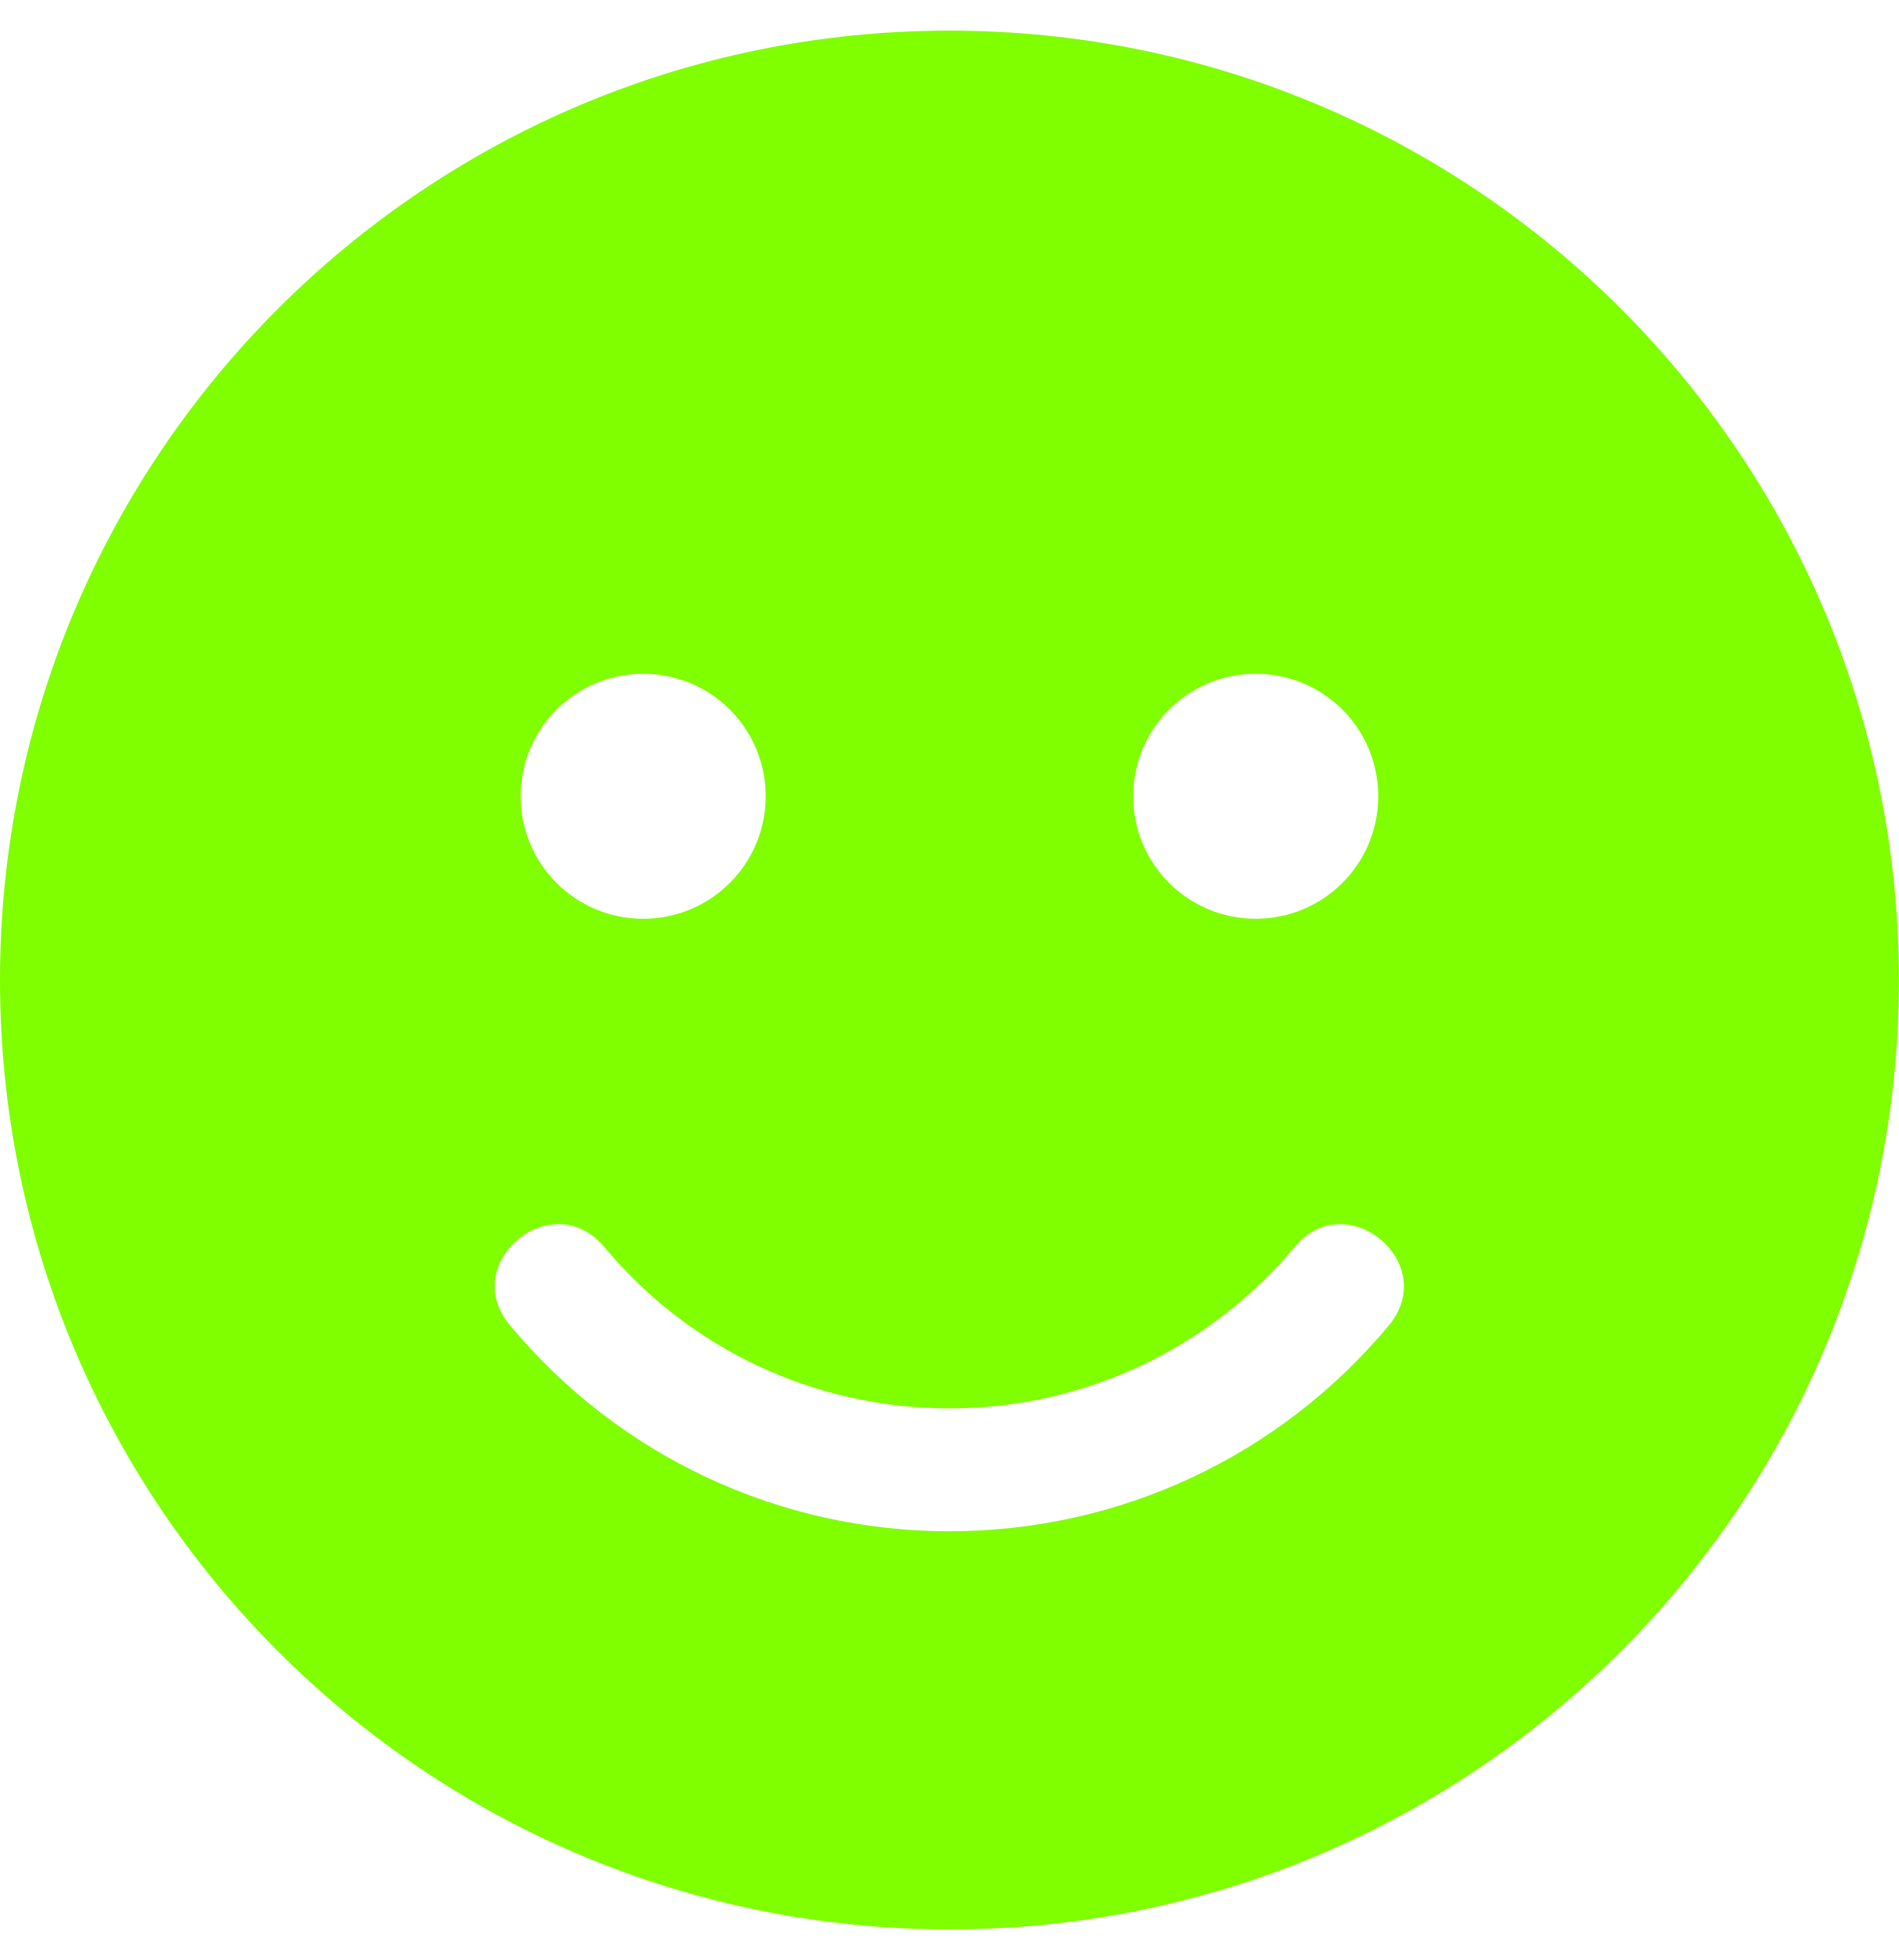
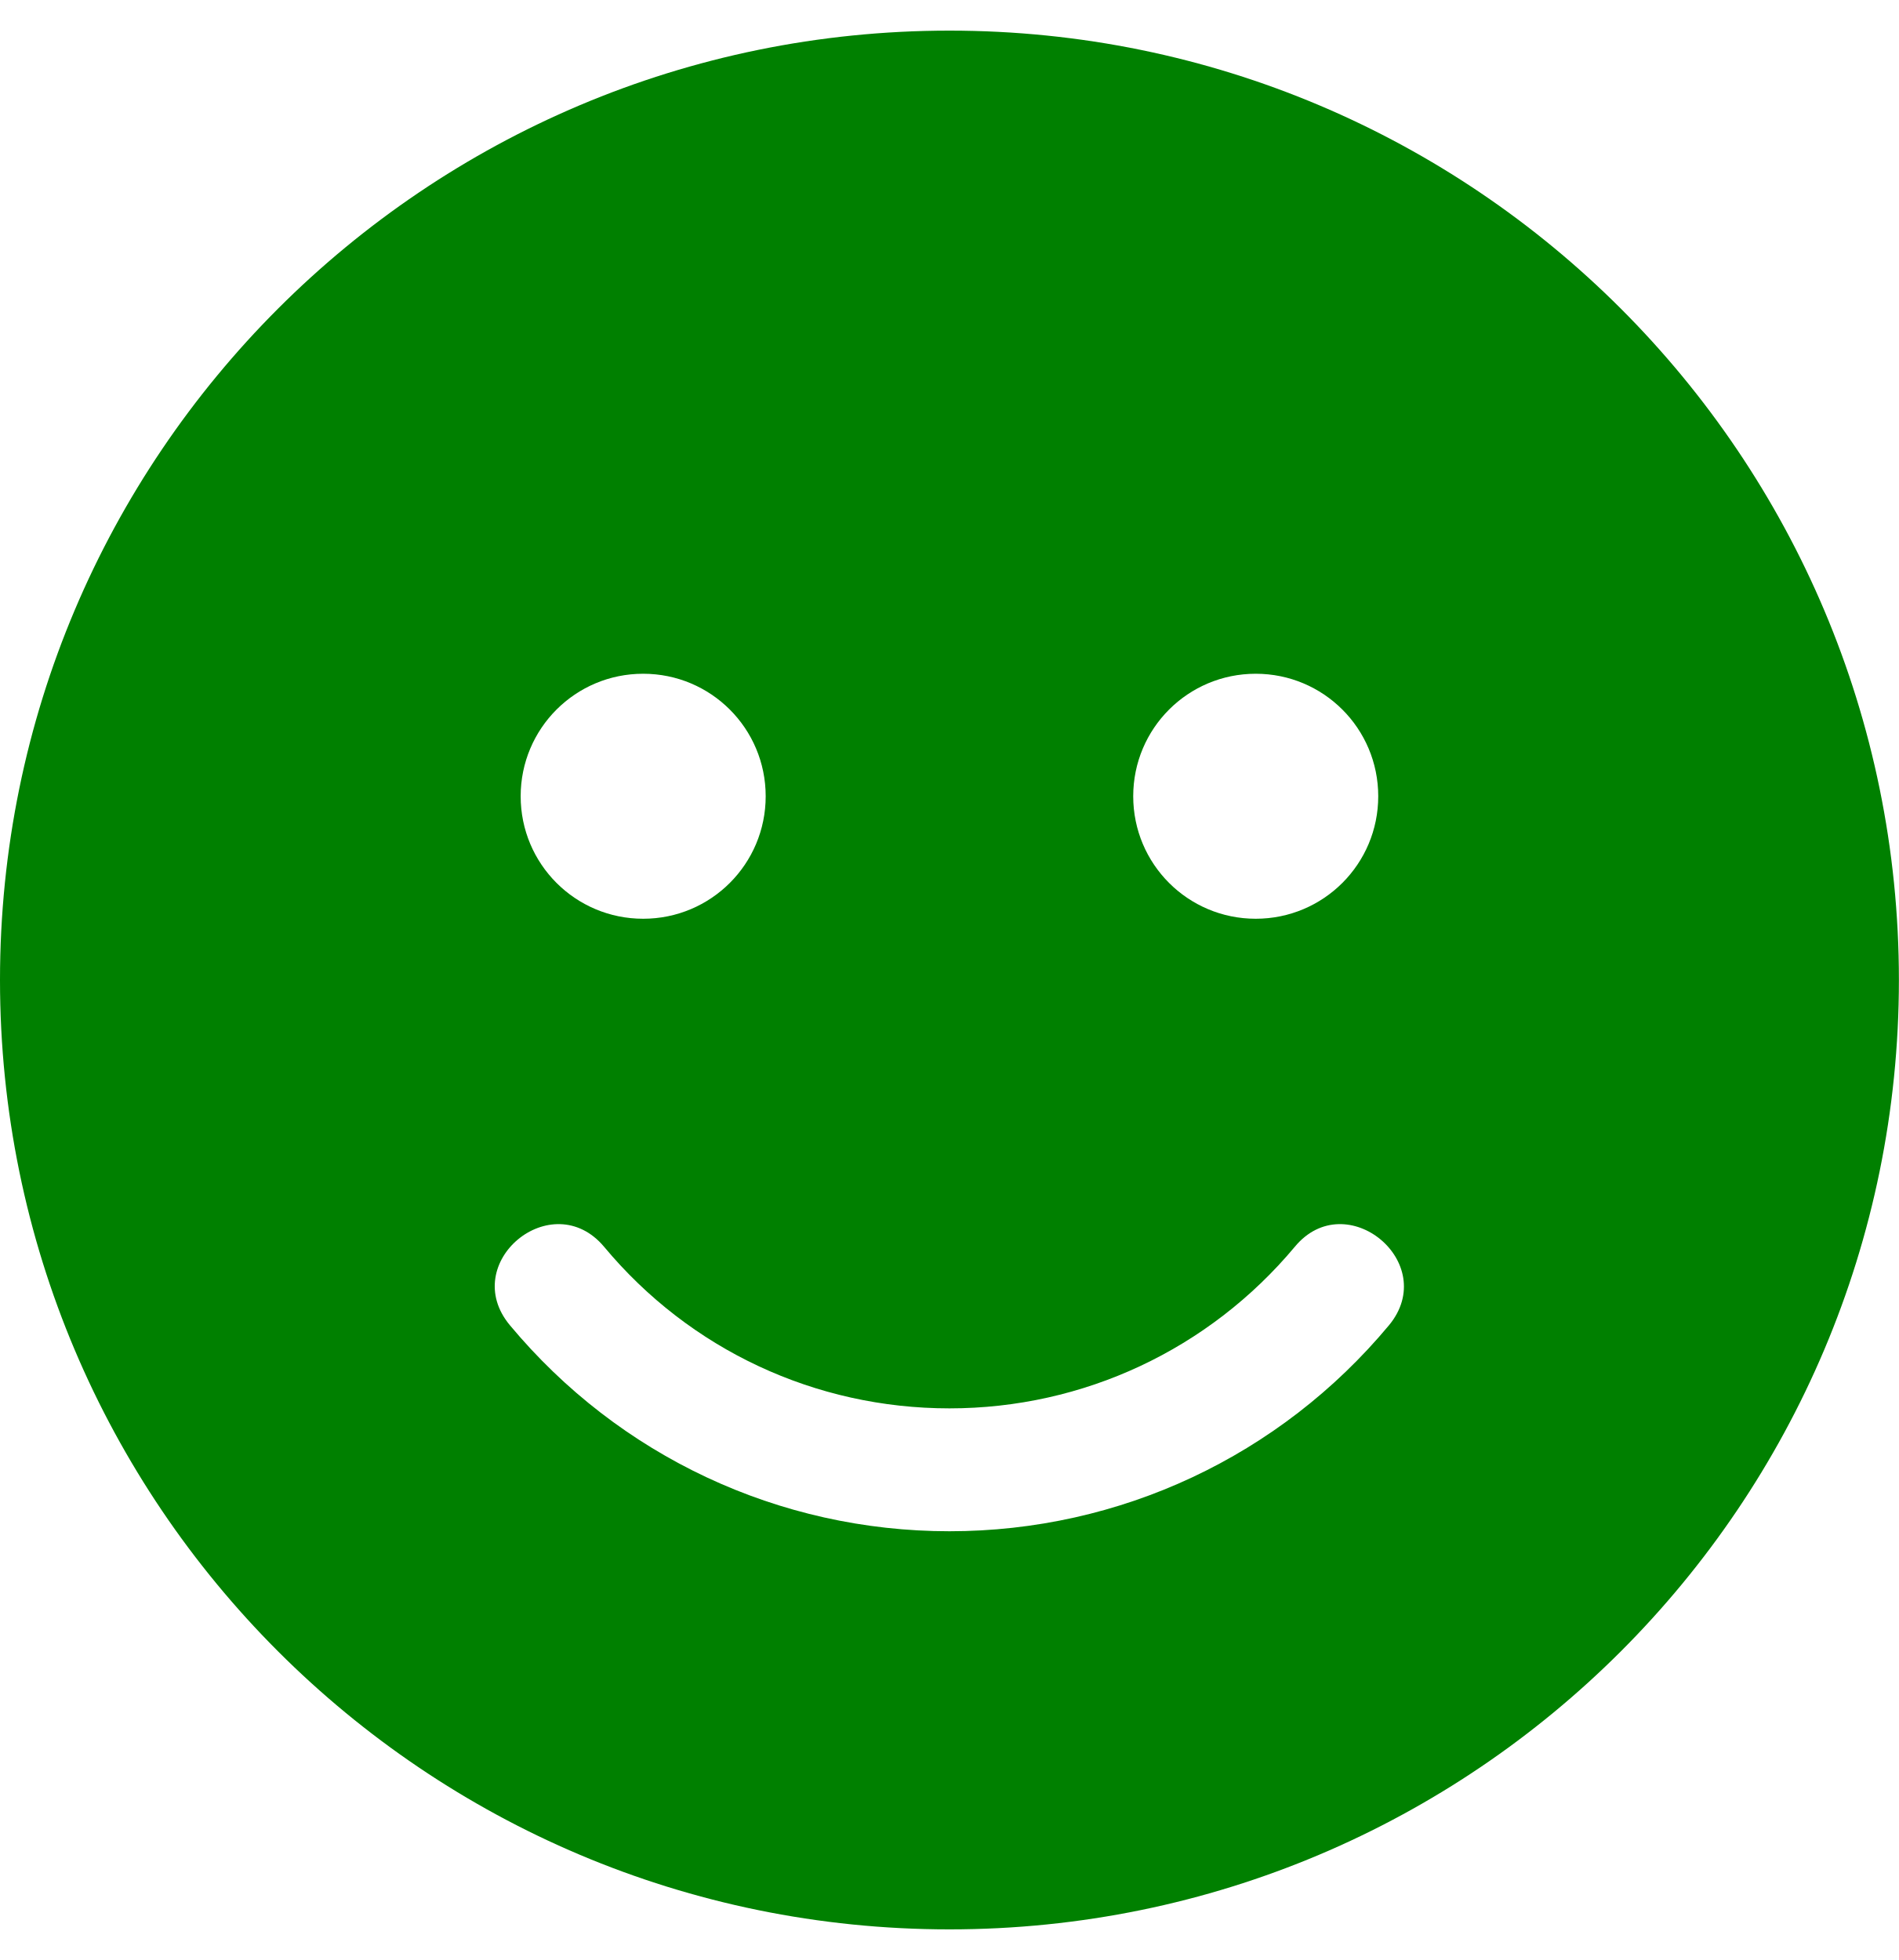
<svg xmlns="http://www.w3.org/2000/svg" aria-hidden="true" data-prefix="fas" data-icon="smile" class="svg-inline--fa fa-smile fa-w-16" role="img" viewBox="0 0 496 512">
-   <path fill="#7FFF00" d="M248 8C111 8 0 119 0 256s111 248 248 248 248-111 248-248S385 8 248 8zm80 168c17.7 0 32 14.3 32 32s-14.3 32-32 32-32-14.3-32-32 14.3-32 32-32zm-160 0c17.7 0 32 14.3 32 32s-14.3 32-32 32-32-14.3-32-32 14.3-32 32-32zm194.8 170.2C334.3 380.4 292.5 400 248 400s-86.3-19.6-114.8-53.8c-13.6-16.3 11-36.7 24.6-20.5 22.4 26.9 55.2 42.2 90.2 42.2s67.8-15.4 90.2-42.2c13.4-16.2 38.1 4.2 24.6 20.5z" />
+   <path fill="#008000" d="M248 8C111 8 0 119 0 256s111 248 248 248 248-111 248-248S385 8 248 8zm80 168c17.7 0 32 14.3 32 32s-14.3 32-32 32-32-14.3-32-32 14.3-32 32-32zm-160 0c17.7 0 32 14.3 32 32s-14.3 32-32 32-32-14.3-32-32 14.3-32 32-32zm194.8 170.2C334.3 380.4 292.5 400 248 400s-86.3-19.6-114.8-53.8c-13.6-16.3 11-36.7 24.6-20.5 22.4 26.9 55.2 42.2 90.2 42.2s67.8-15.4 90.2-42.2c13.4-16.2 38.1 4.2 24.6 20.5z" />
</svg>
